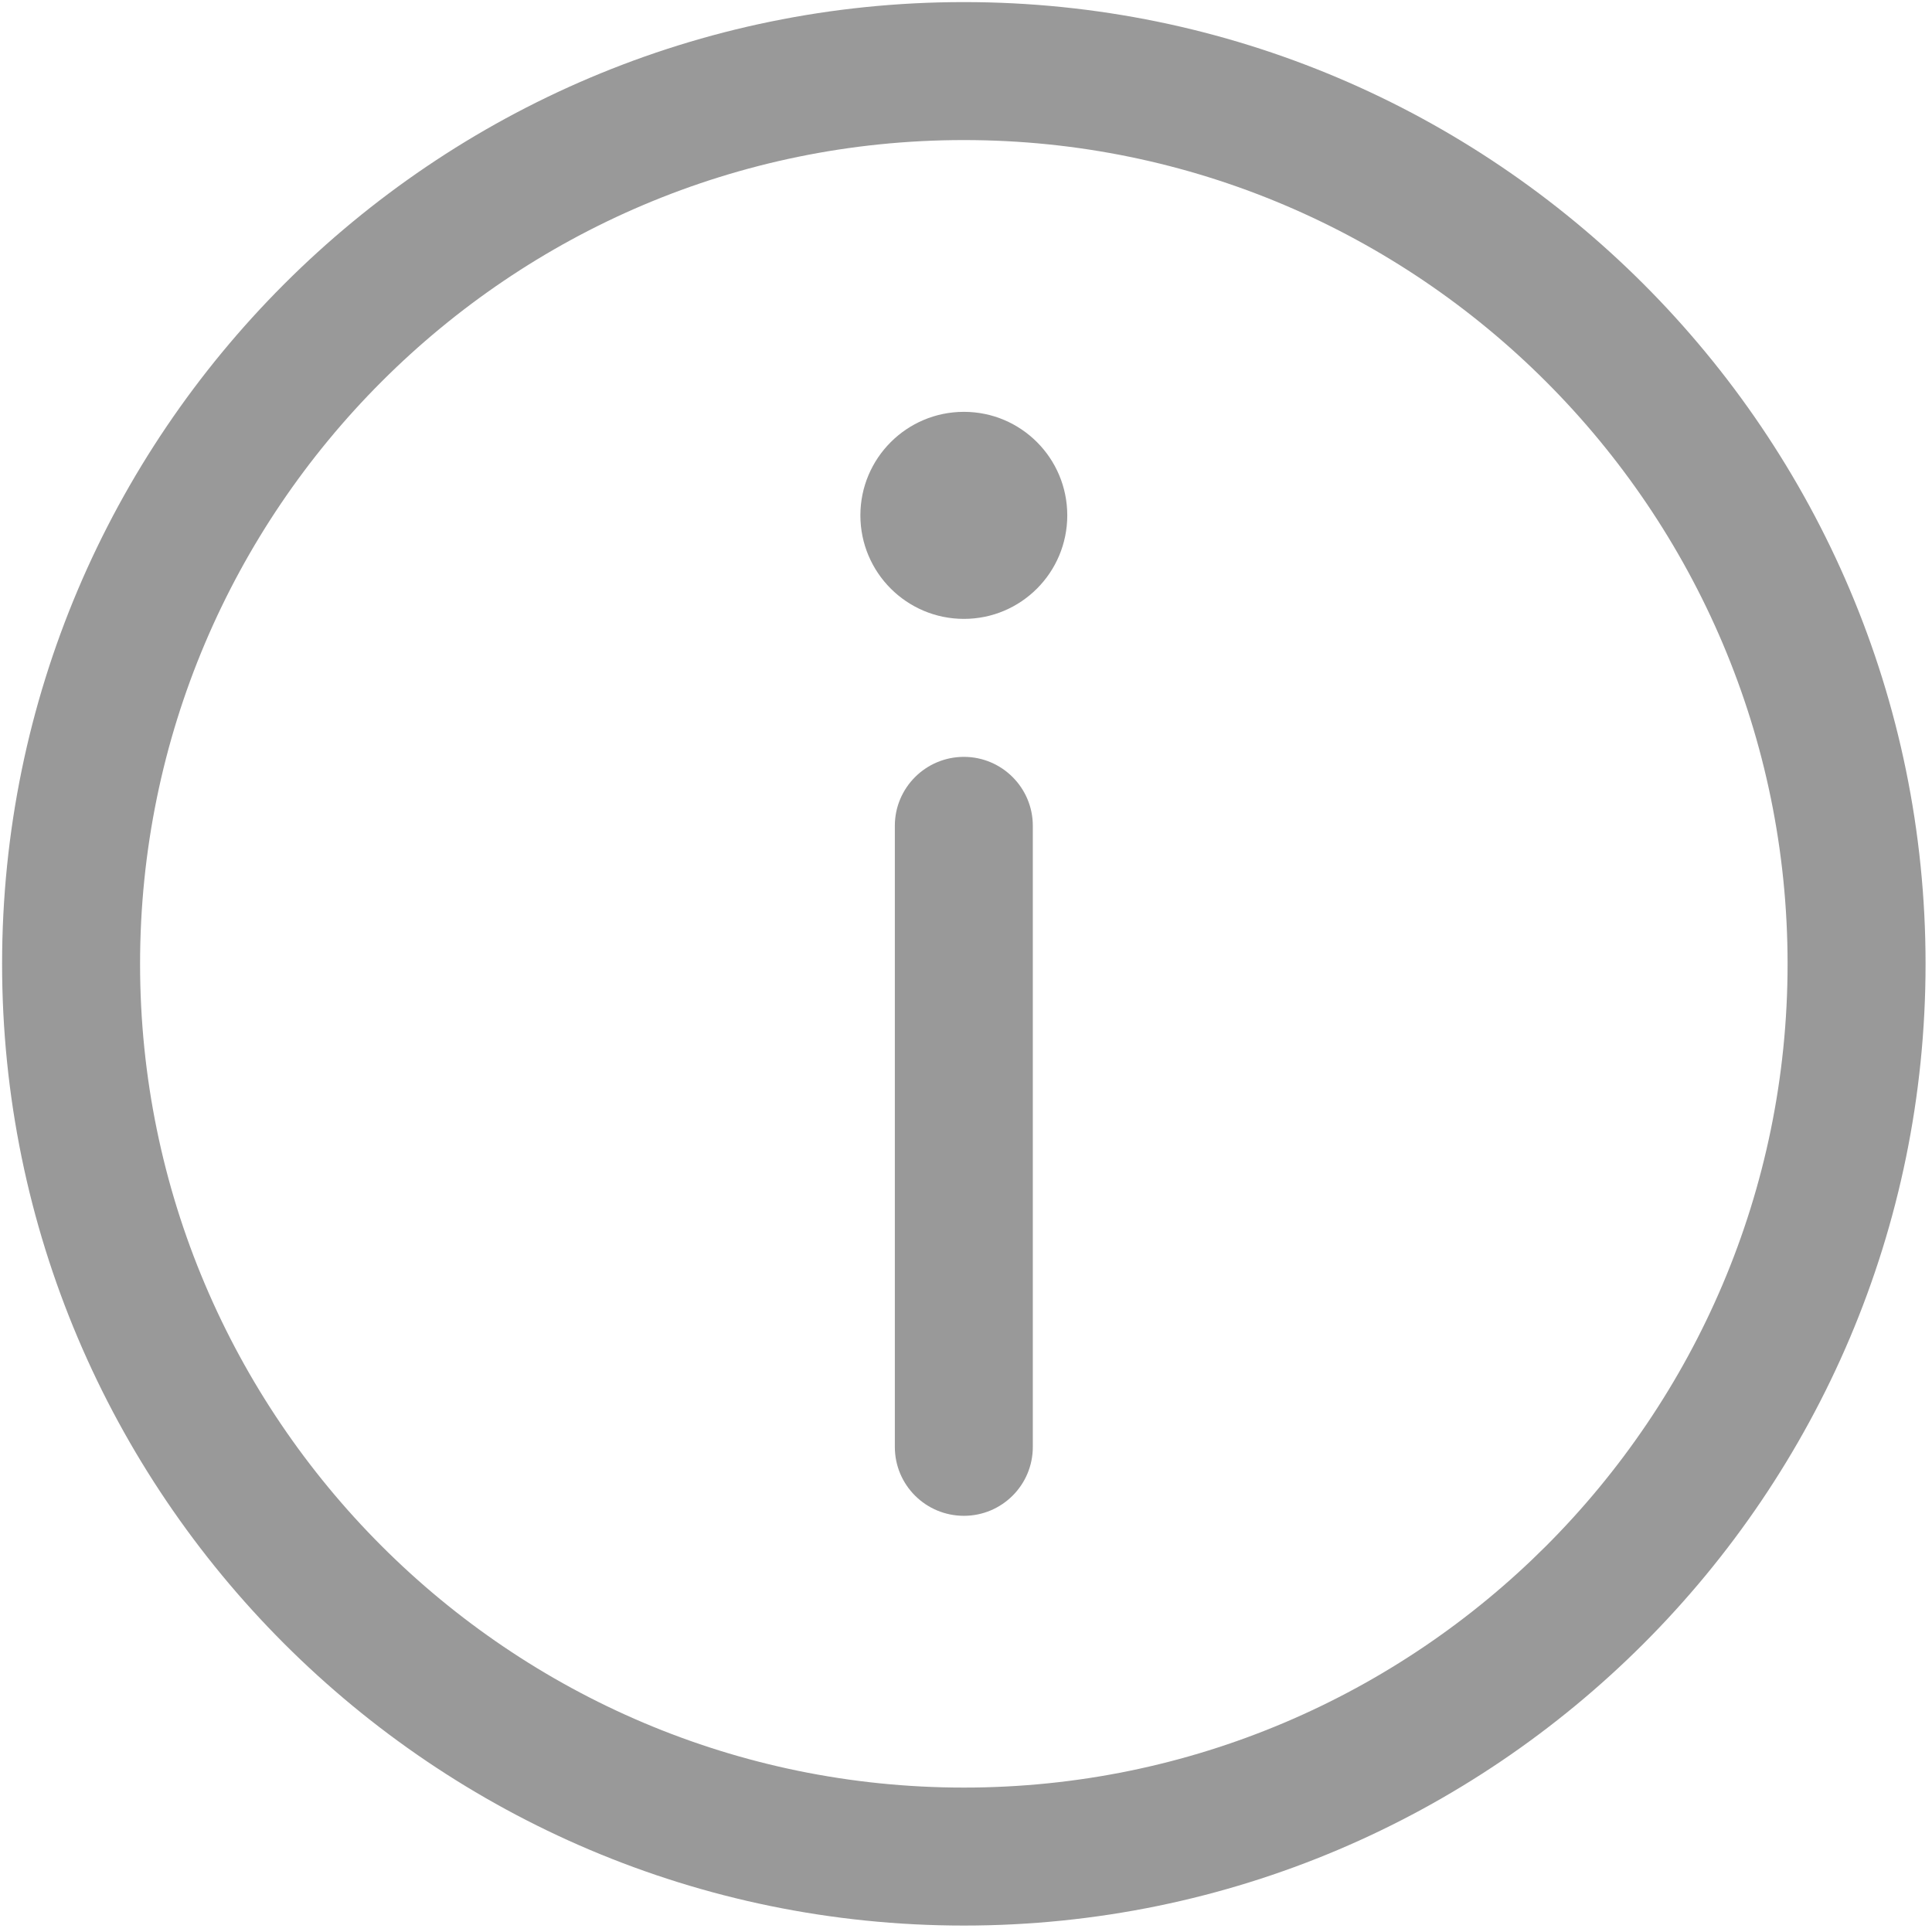
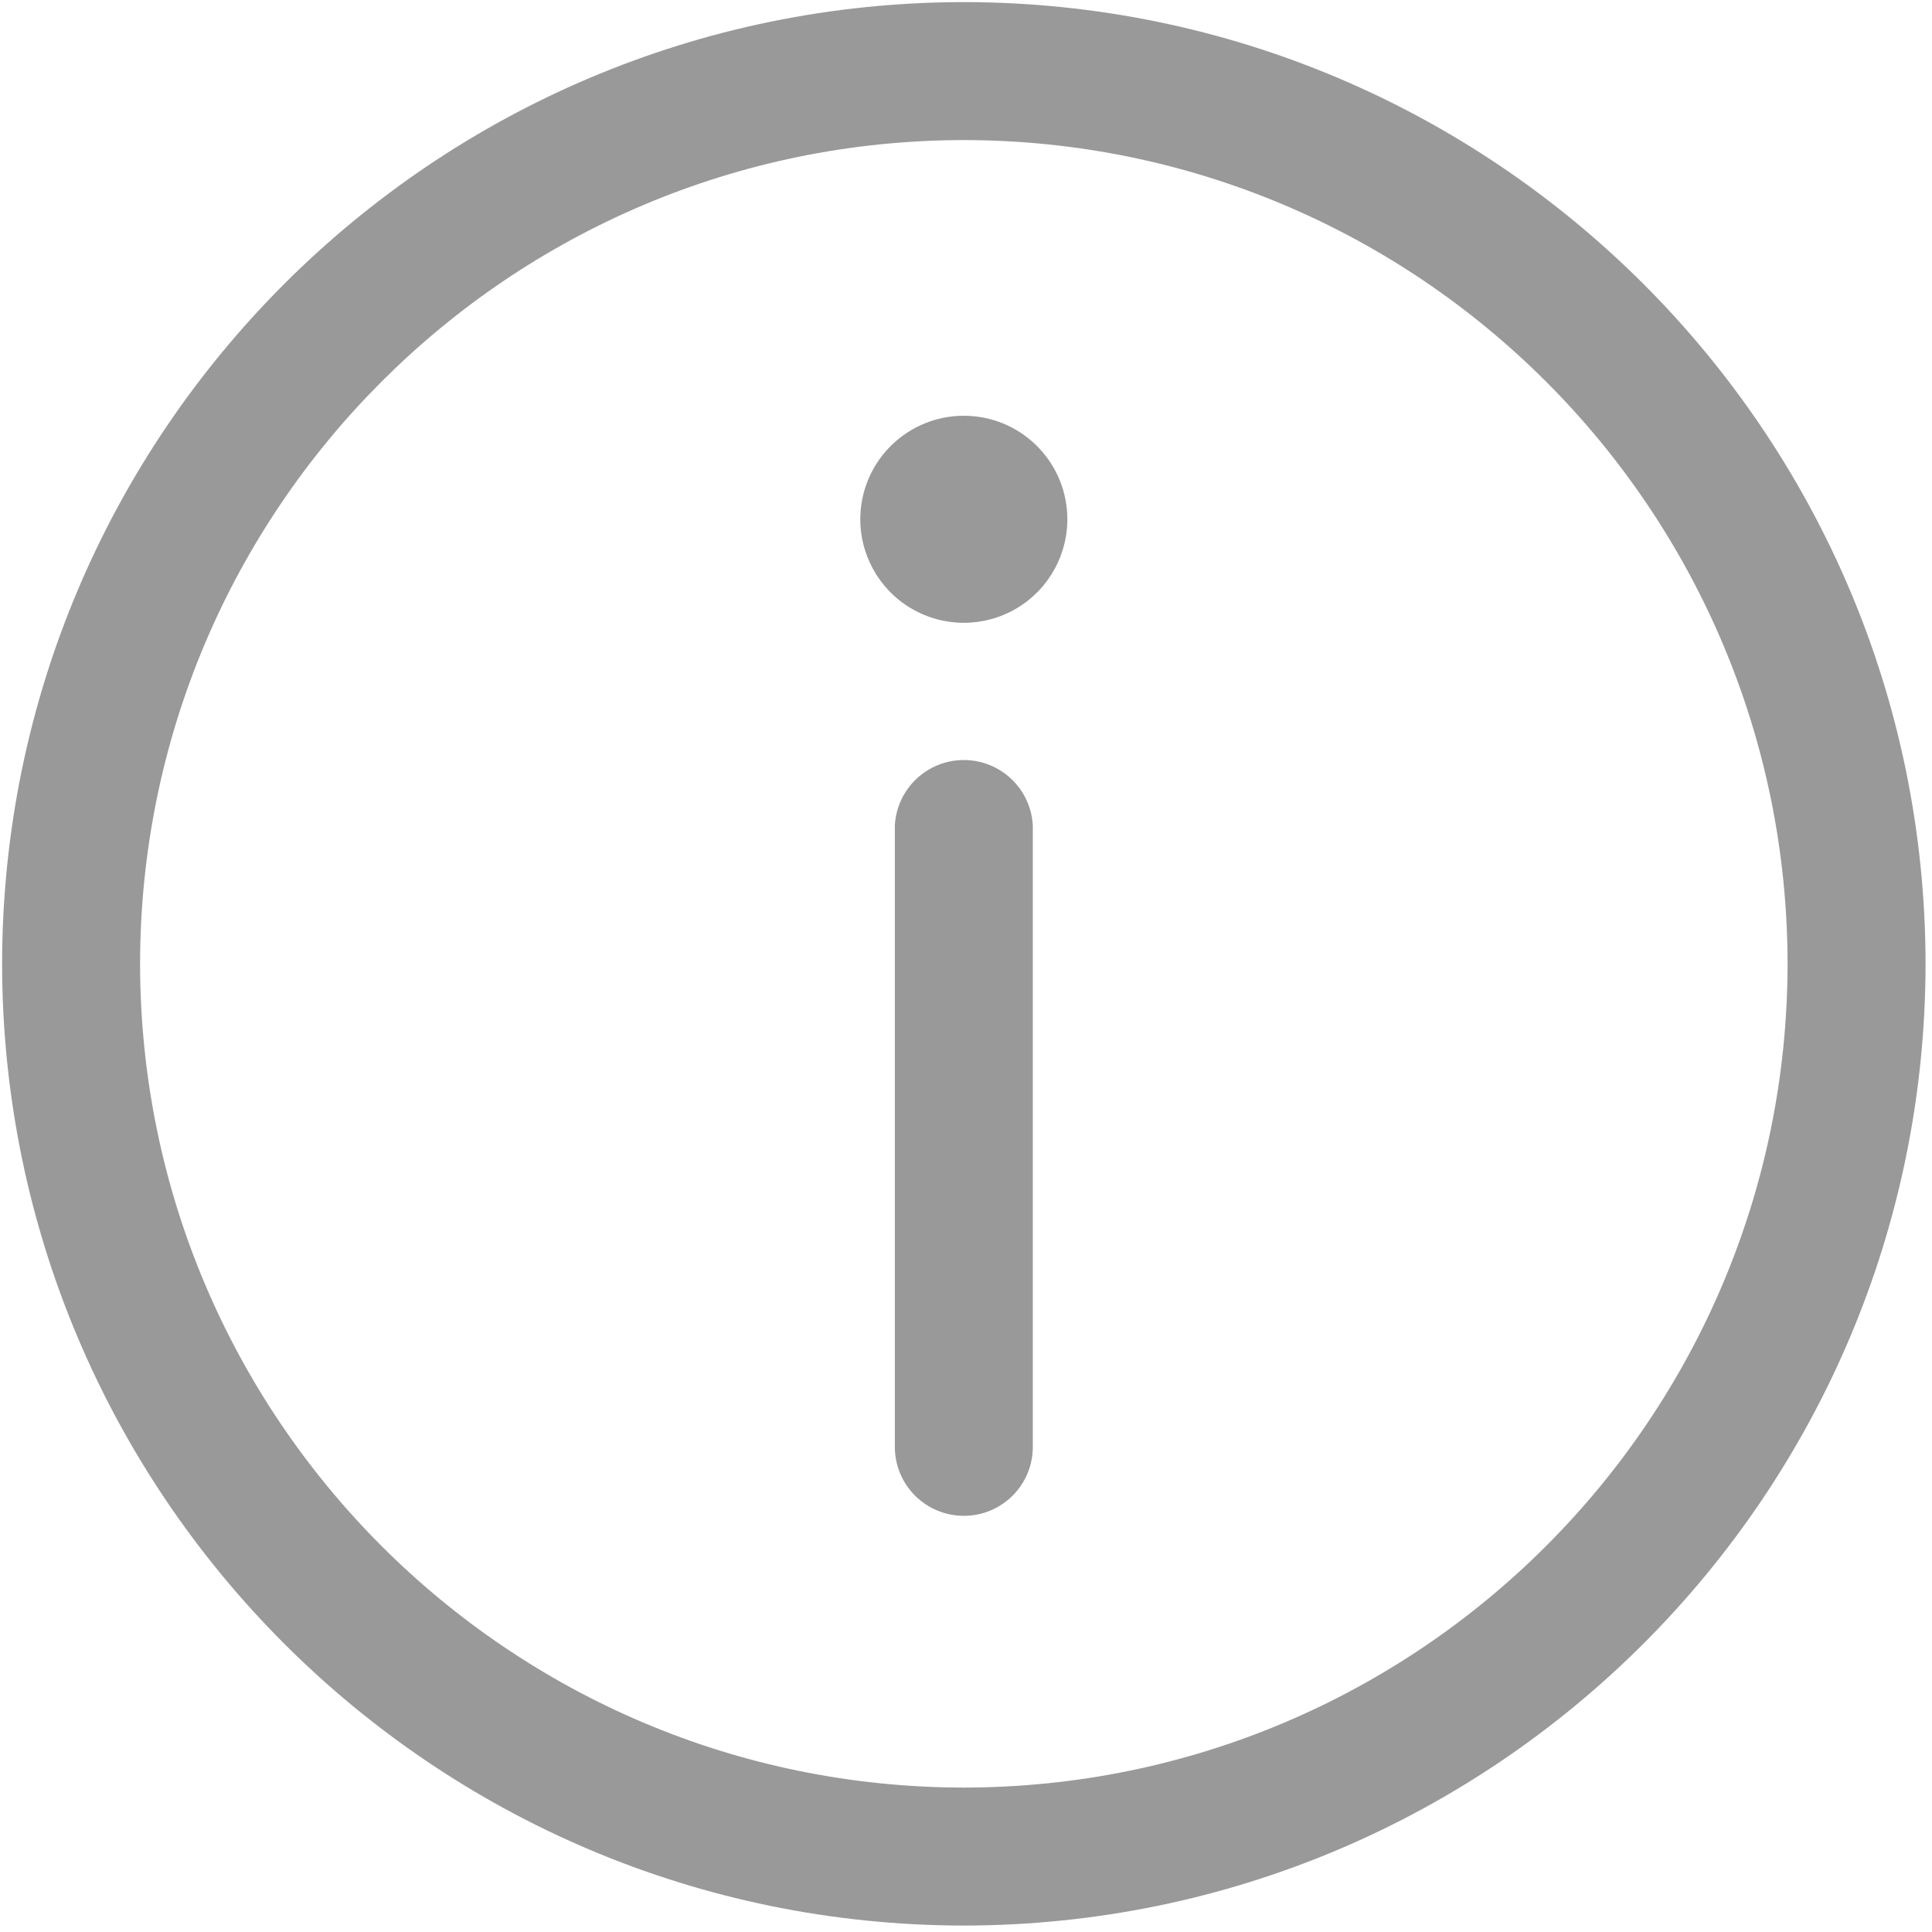
- <svg xmlns="http://www.w3.org/2000/svg" width="12px" height="12px" viewBox="0 0 12 12" version="1.1">
-   <g id="icon-/-12-/-提示" stroke="none" stroke-width="1" fill="none" fill-rule="evenodd">
-     <g id="提示" fill="#999999" fill-rule="nonzero">
-       <path d="M5.987,11.96 C2.693,11.96 0.013,9.281 0.013,5.987 C0.013,2.693 2.693,0.013 5.987,0.013 C9.281,0.013 11.96,2.693 11.96,5.987 C11.96,9.281 9.281,11.96 5.987,11.96 Z M5.987,0.87 C3.165,0.87 0.87,3.165 0.87,5.987 C0.87,8.807 3.165,11.103 5.987,11.103 C8.807,11.103 11.103,8.808 11.103,5.987 C11.103,3.165 8.807,0.87 5.987,0.87 Z" id="形状" />
-       <path d="M5.344,3.201 C5.344,3.556 5.632,3.844 5.987,3.844 C6.342,3.844 6.629,3.556 6.629,3.201 C6.629,2.846 6.342,2.558 5.987,2.558 C5.632,2.558 5.344,2.846 5.344,3.201 Z" id="路径" />
-       <path d="M5.987,9.415 C5.75,9.415 5.558,9.224 5.558,8.987 L5.558,5.129 C5.558,4.893 5.75,4.701 5.987,4.701 C6.223,4.701 6.415,4.893 6.415,5.129 L6.415,8.987 C6.415,9.224 6.223,9.415 5.987,9.415 Z" id="路径" />
-     </g>
+ <svg xmlns="http://www.w3.org/2000/svg" width="12" height="12" viewBox="0 0 12 12">
+   <g fill="#999" fill-rule="nonzero">
+     <path d="M5.987 11.96A5.98 5.98 0 0 1 .013 5.987 5.98 5.98 0 0 1 5.987.013a5.98 5.98 0 0 1 5.973 5.974 5.98 5.98 0 0 1-5.973 5.973zm0-11.09A5.122 5.122 0 0 0 .87 5.987a5.122 5.122 0 0 0 5.117 5.116 5.122 5.122 0 0 0 5.116-5.116A5.122 5.122 0 0 0 5.987.87z" />
+     <path d="M5.344 3.2a.643.643 0 1 0 1.285 0 .643.643 0 0 0-1.285 0zM5.987 9.415a.428.428 0 0 1-.429-.428V5.129a.429.429 0 0 1 .857 0v3.858a.428.428 0 0 1-.428.428z" />
  </g>
</svg>
